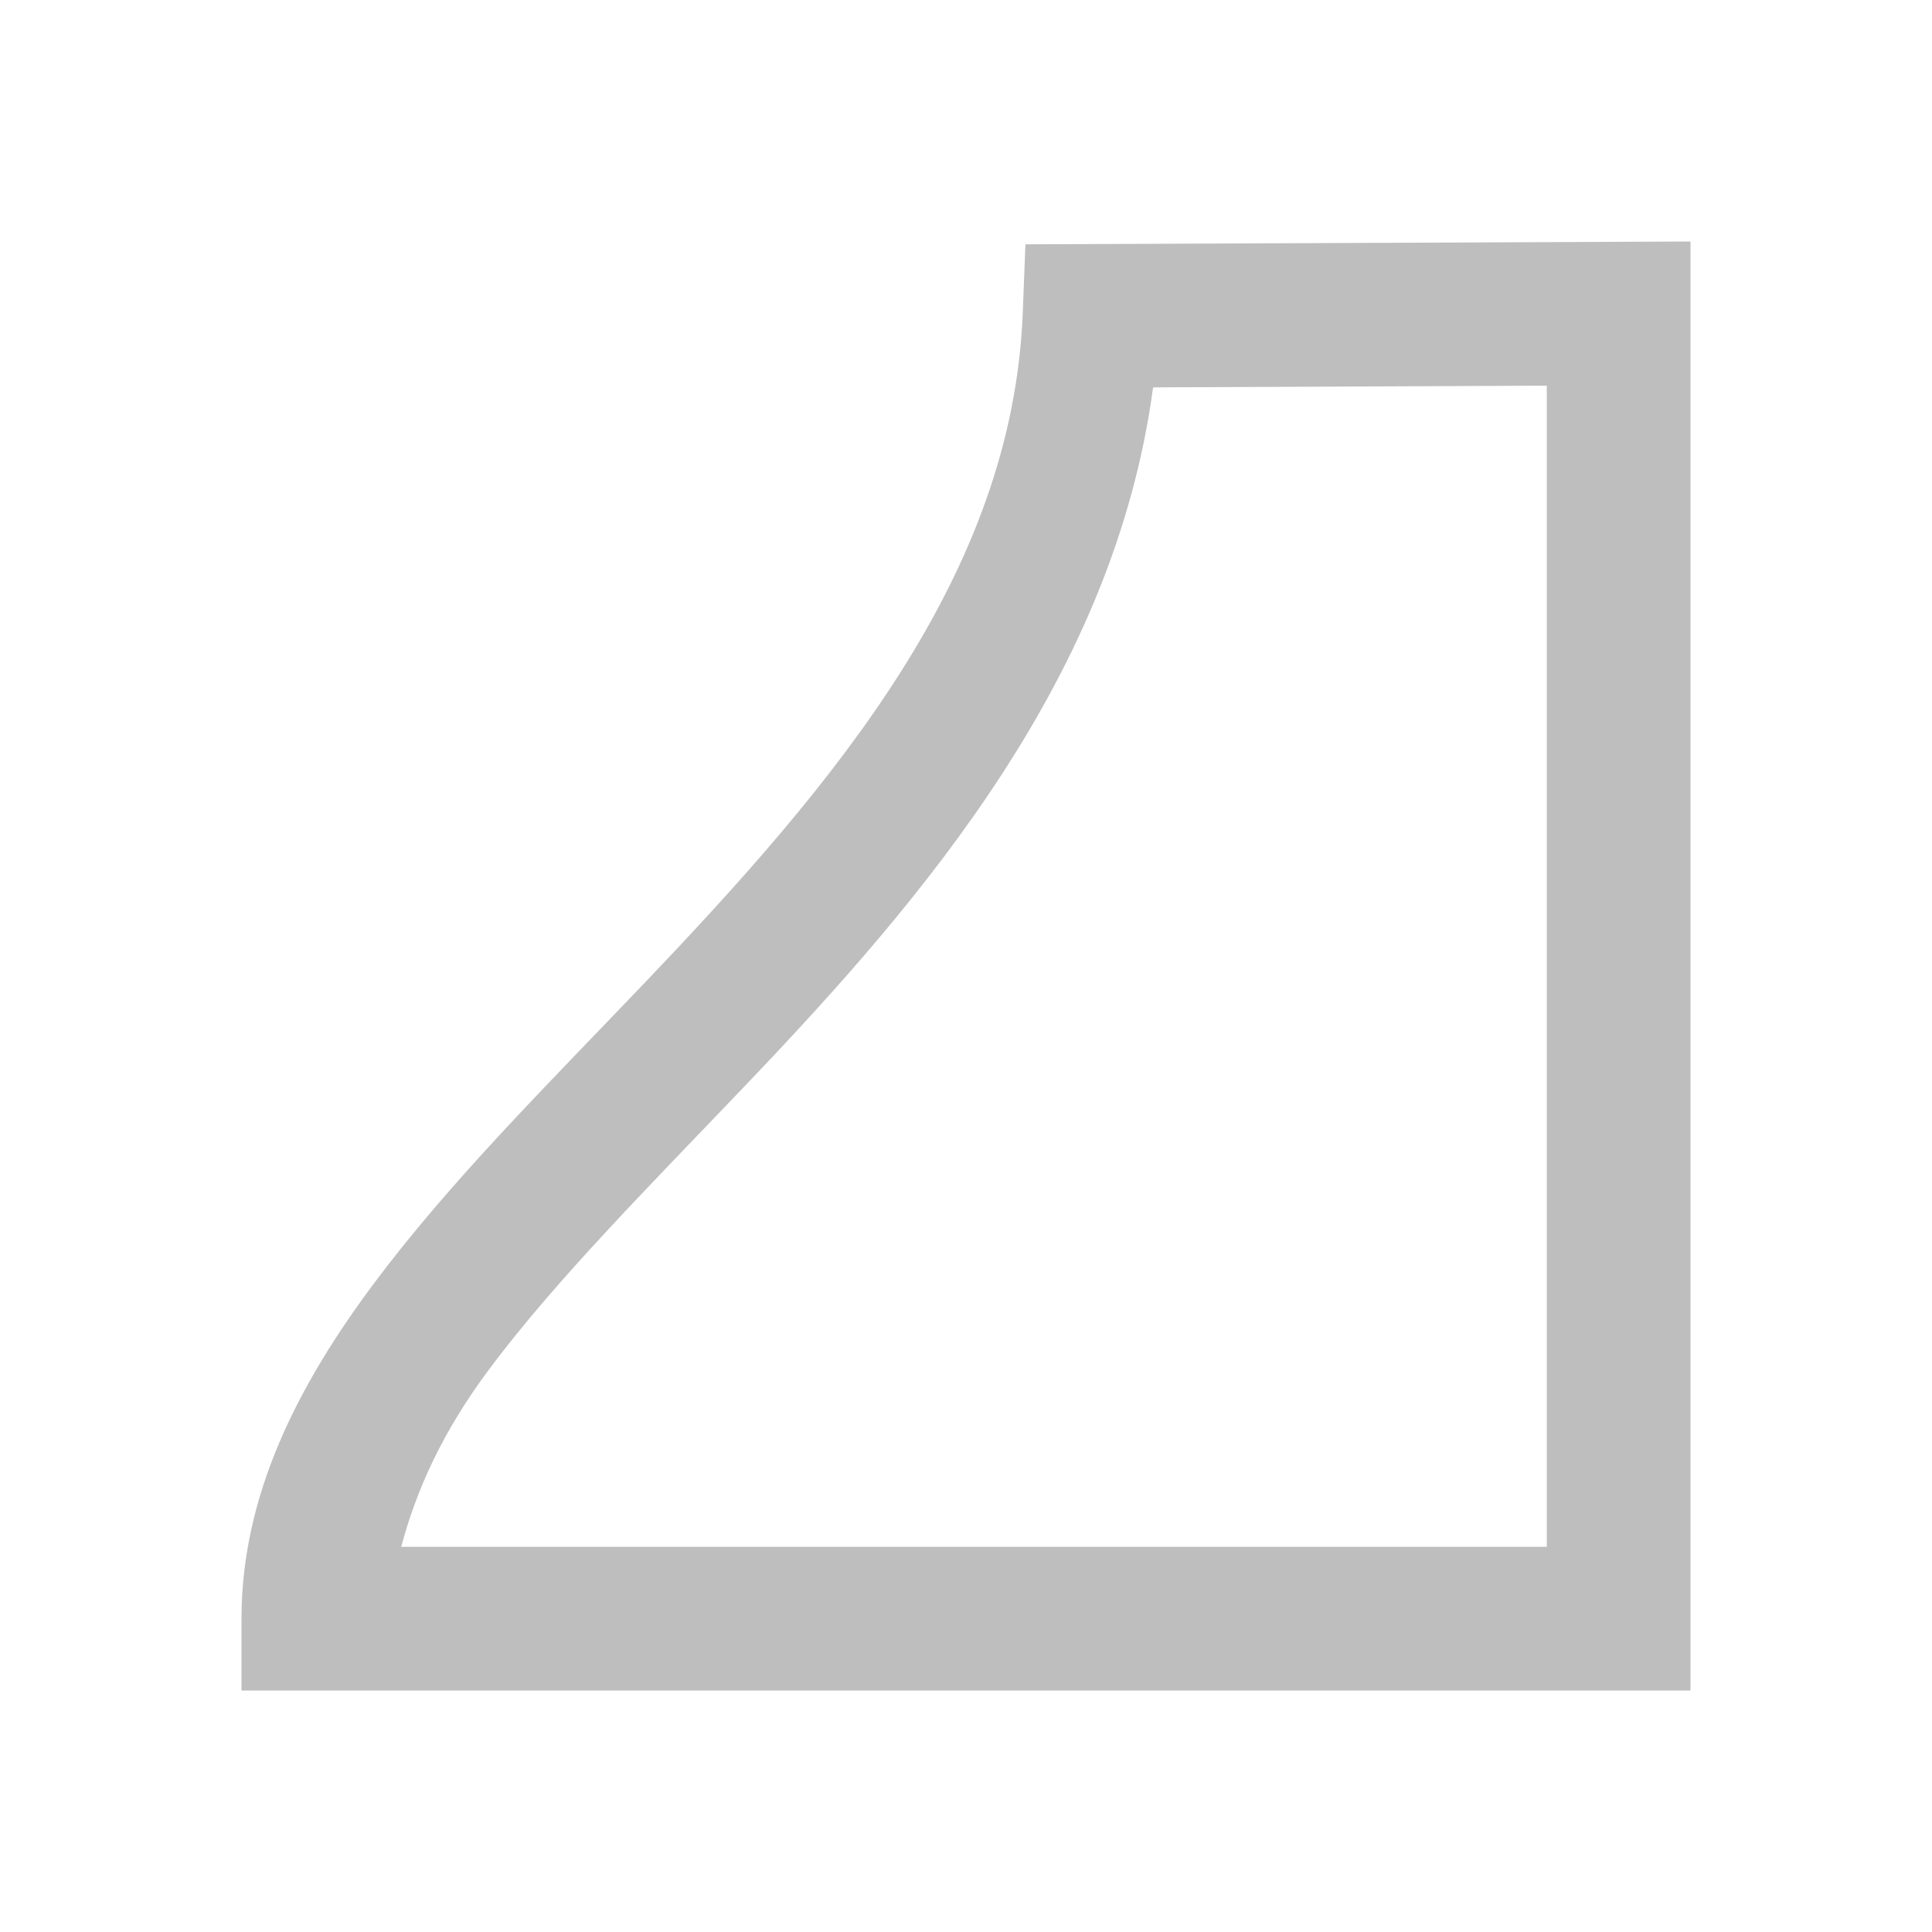
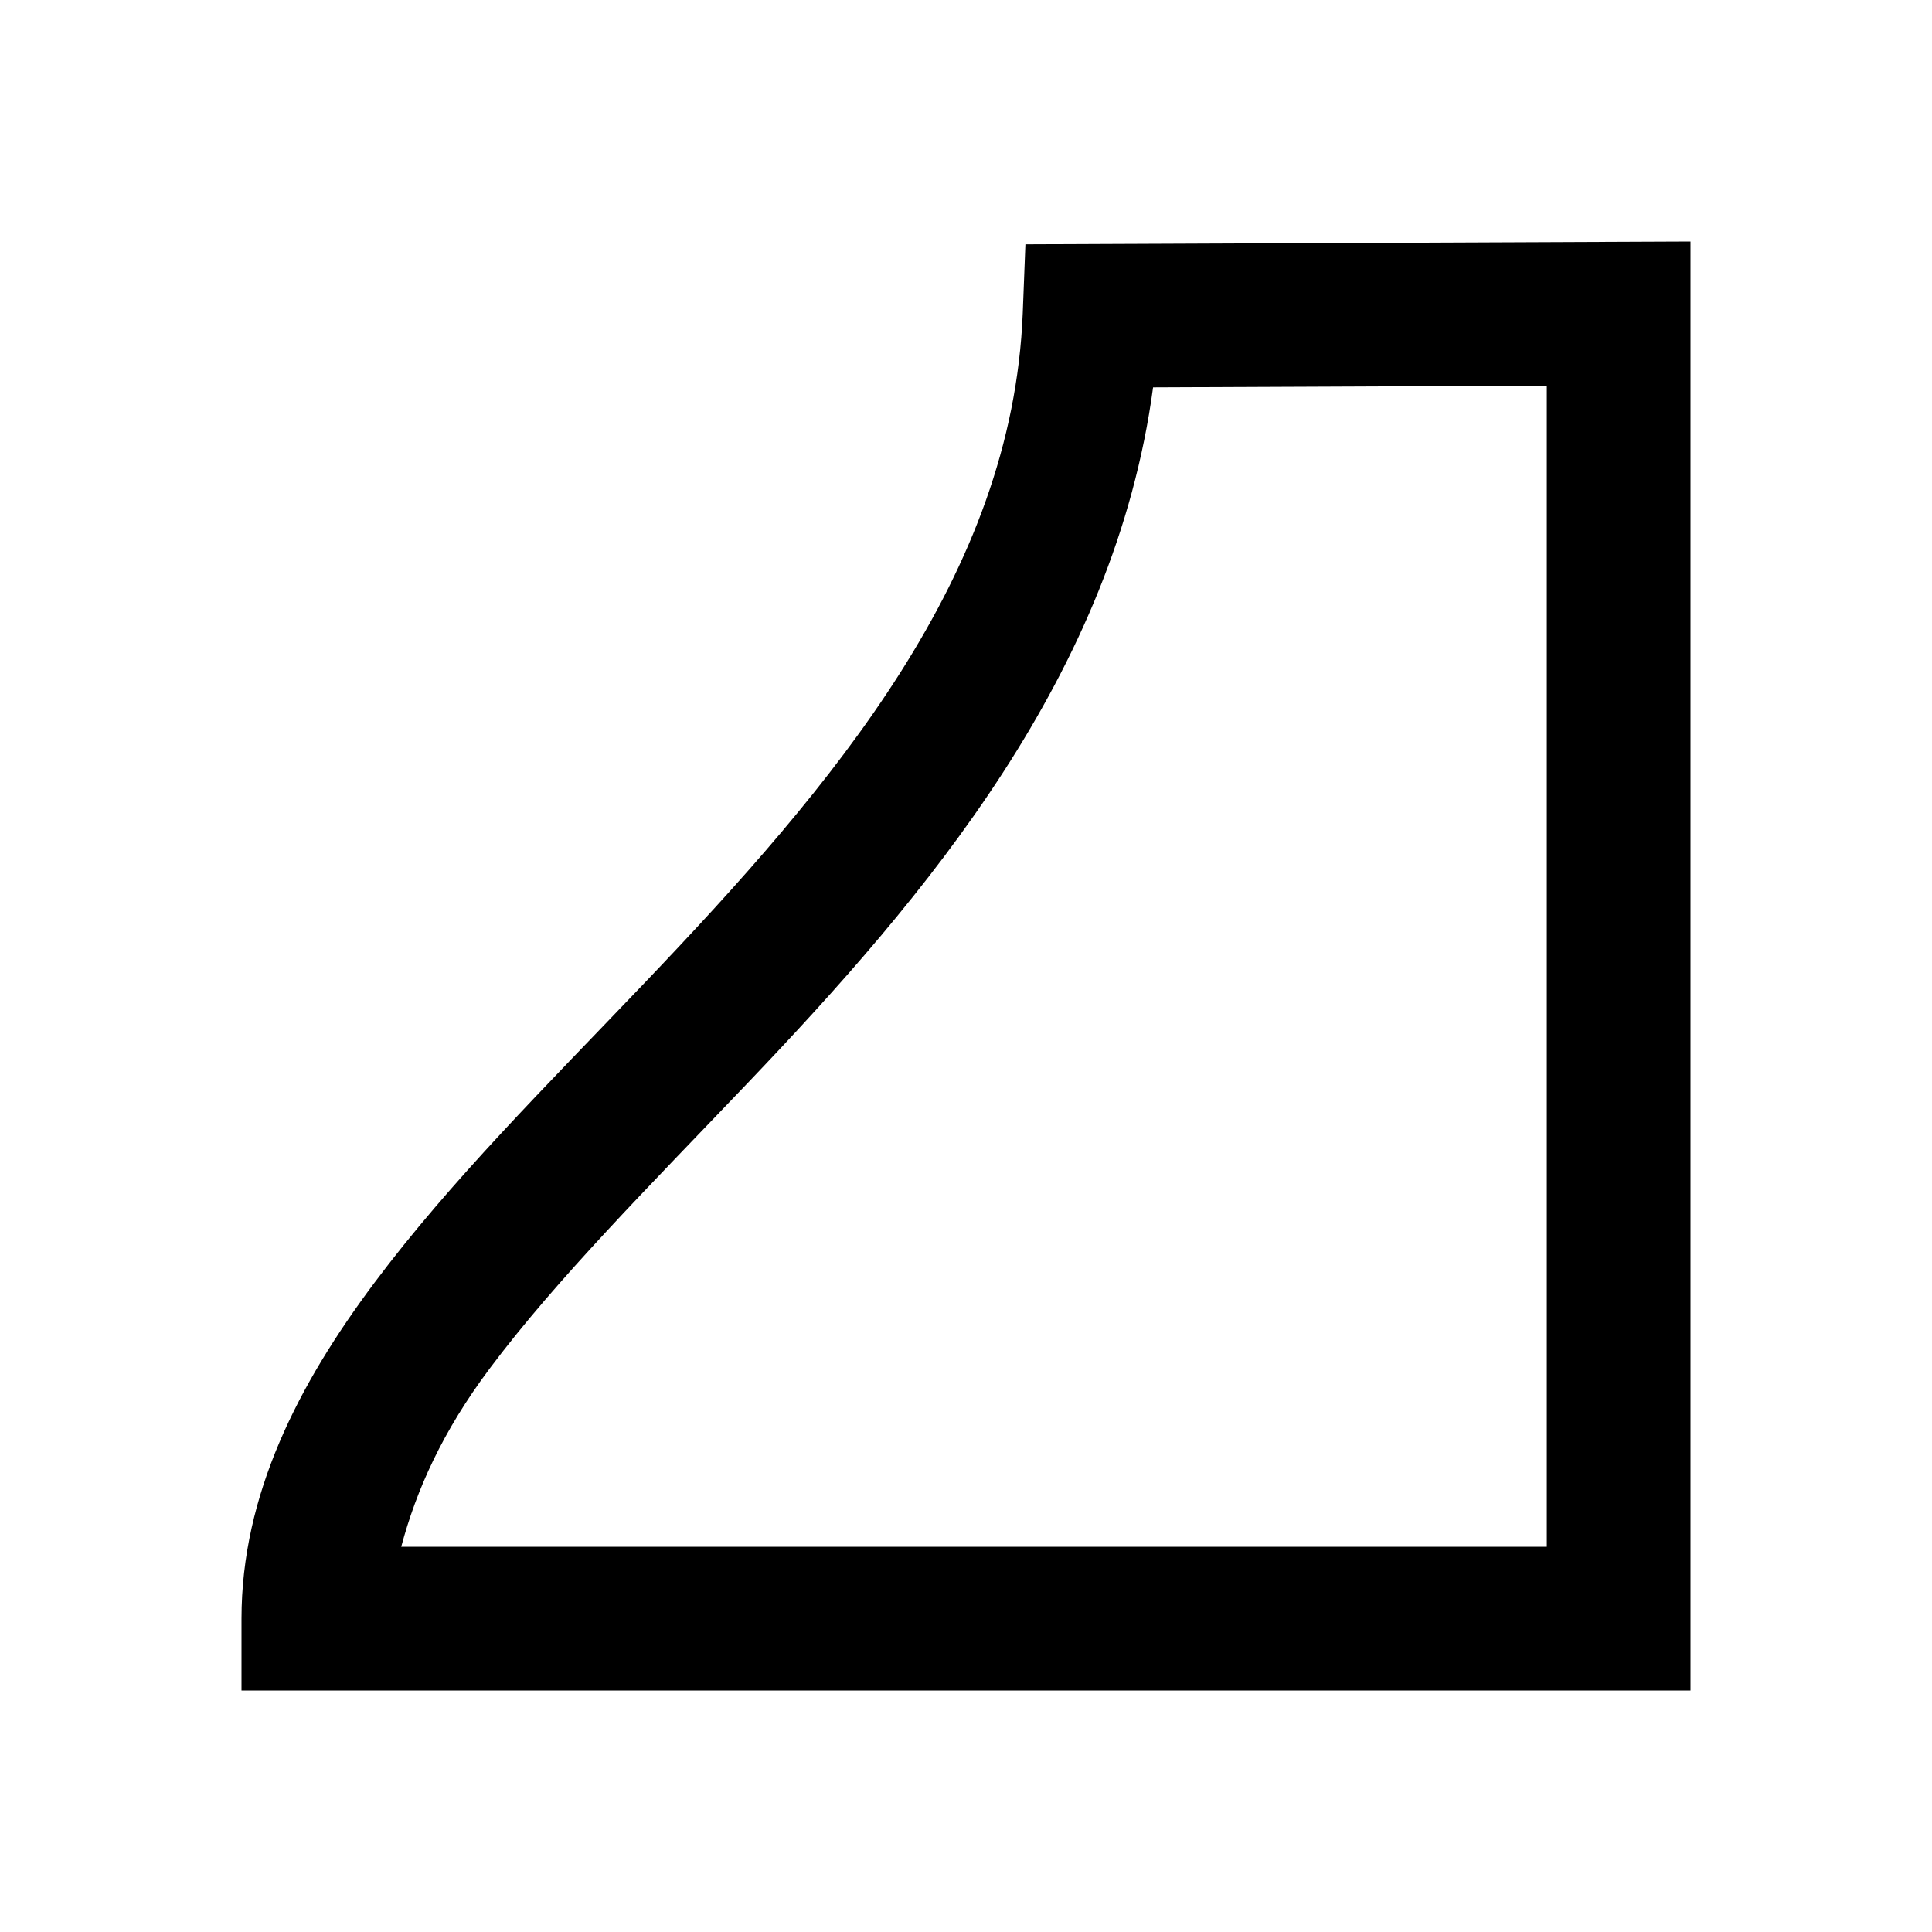
<svg xmlns="http://www.w3.org/2000/svg" enable-background="new 0 0 24 24" height="24" viewBox="0 0 24 24" width="24" version="1.1" id="svg12">
  <defs id="defs16" />
-   <path fill="#bebebe" d="m 21,3 -8.262,0.035 -0.033,0.854 C 12.575,7.149 10.359,9.747 7.988,12.23 6.803,13.472 5.597,14.67 4.652,15.934 3.707,17.197 3,18.566 3,20.107 V 21 H 21 Z M 19.215,4.791 V 19.215 H 4.984 C 5.173,18.506 5.498,17.782 6.082,17.002 6.911,15.893 8.075,14.725 9.279,13.463 11.507,11.129 13.844,8.381 14.324,4.812 Z" id="rect1079" />
+   <path fill="currentColor" d="m 21,3 -8.262,0.035 -0.033,0.854 C 12.575,7.149 10.359,9.747 7.988,12.23 6.803,13.472 5.597,14.67 4.652,15.934 3.707,17.197 3,18.566 3,20.107 V 21 H 21 Z M 19.215,4.791 V 19.215 H 4.984 C 5.173,18.506 5.498,17.782 6.082,17.002 6.911,15.893 8.075,14.725 9.279,13.463 11.507,11.129 13.844,8.381 14.324,4.812 Z" id="rect1079" />
</svg>
